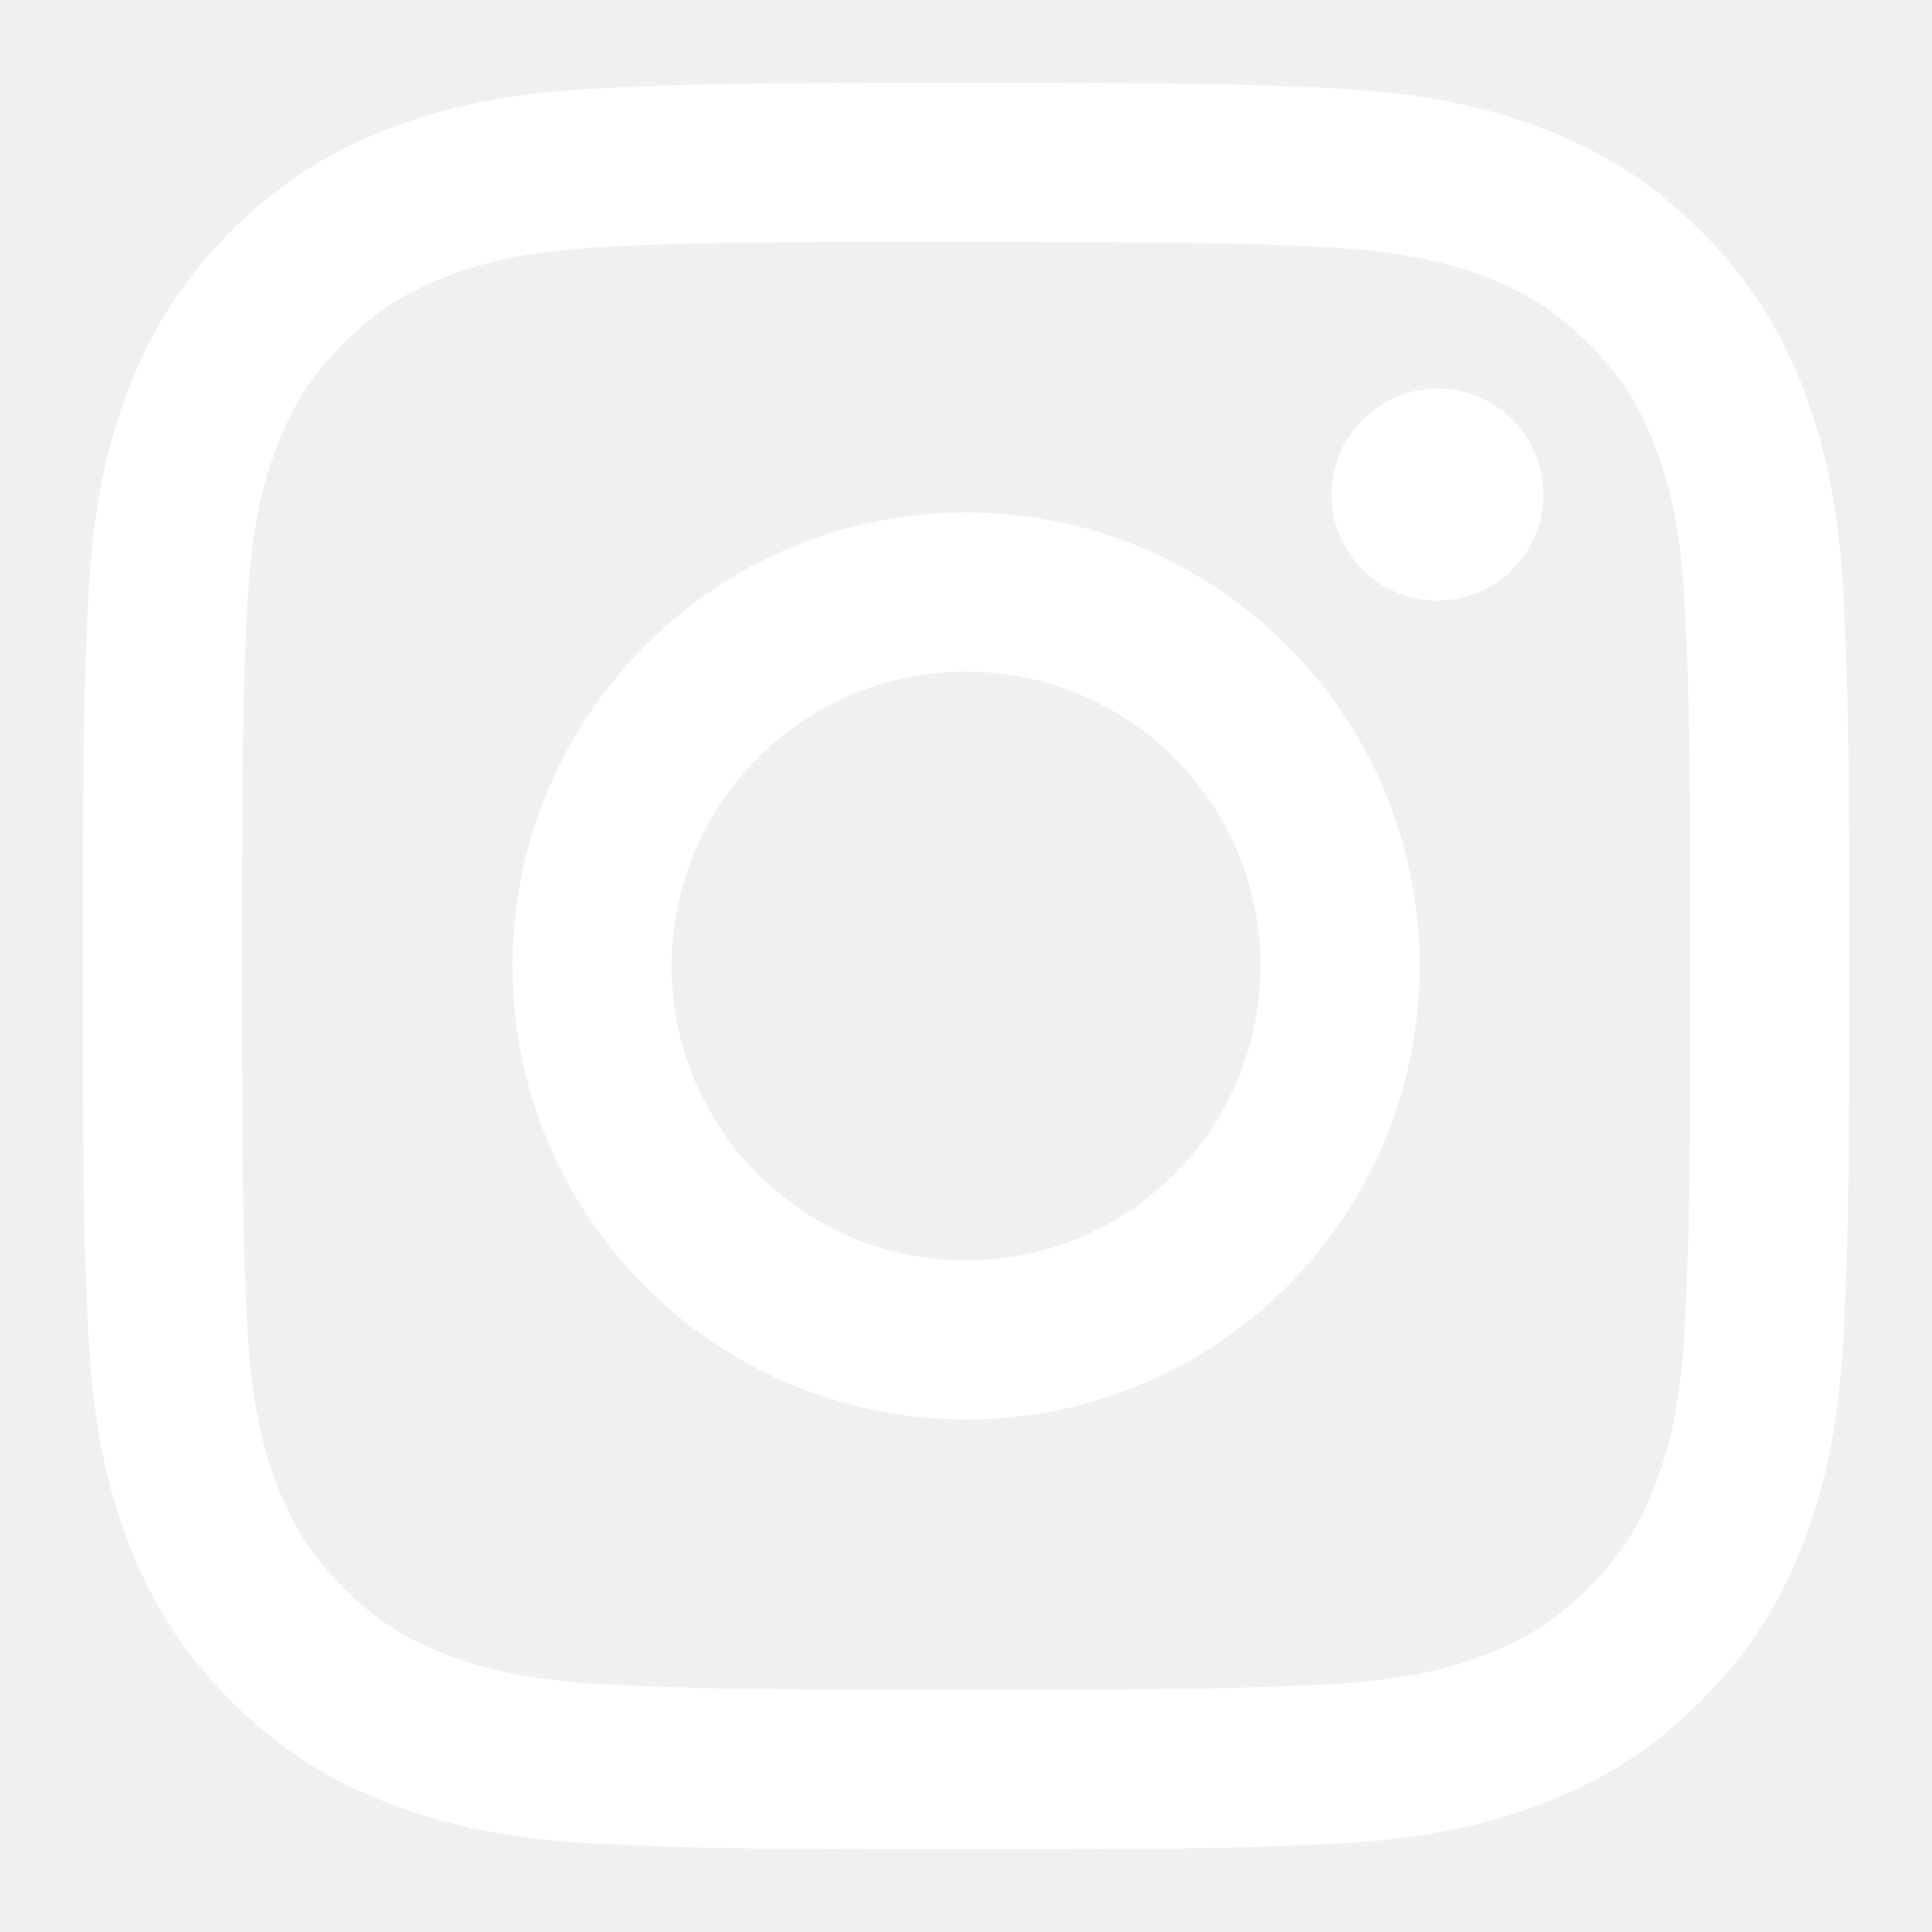
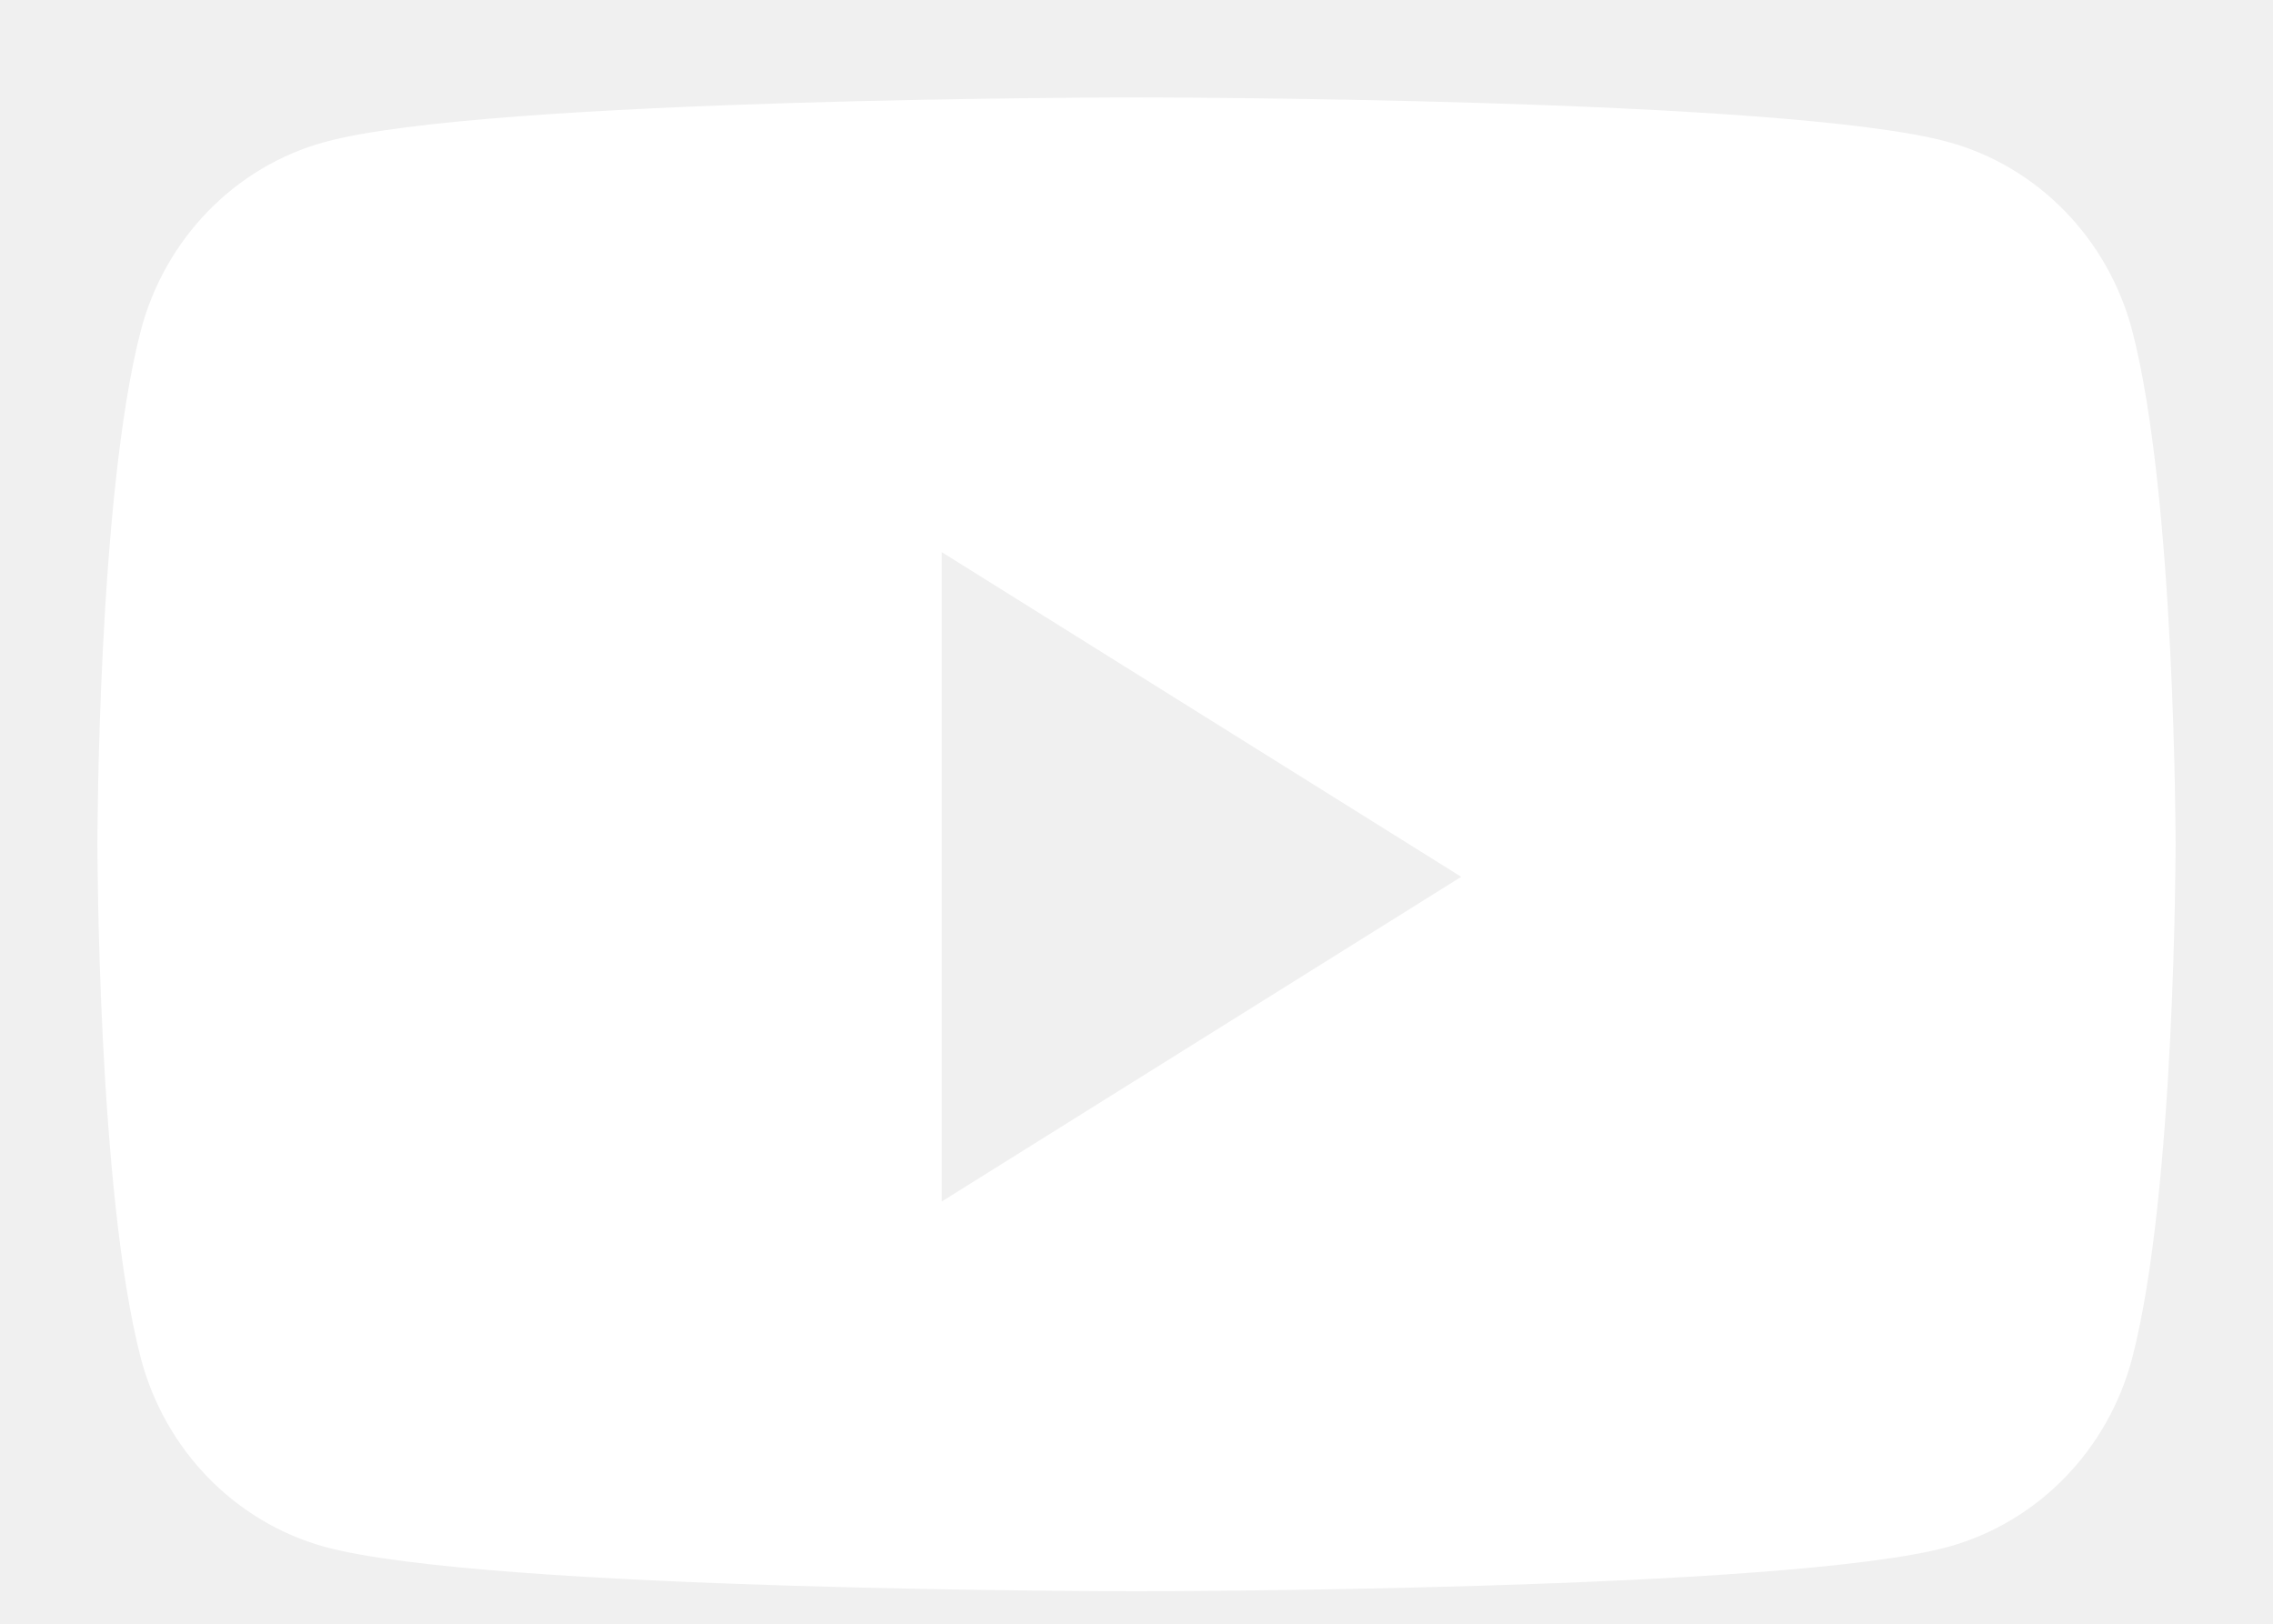
- <svg xmlns="http://www.w3.org/2000/svg" width="14" height="14" viewBox="0 0 14 14" fill="none">
-   <path fill-rule="evenodd" clip-rule="evenodd" d="M7.001 0.6C5.262 0.6 5.044 0.608 4.362 0.639C3.68 0.67 3.215 0.778 2.808 0.936C2.387 1.1 2.03 1.318 1.675 1.674C1.319 2.03 1.1 2.387 0.936 2.808C0.777 3.215 0.669 3.68 0.639 4.361C0.608 5.044 0.6 5.262 0.6 7C0.6 8.738 0.608 8.956 0.639 9.638C0.67 10.32 0.778 10.785 0.936 11.192C1.1 11.613 1.318 11.97 1.674 12.326C2.03 12.682 2.387 12.901 2.807 13.064C3.215 13.223 3.68 13.33 4.361 13.362C5.044 13.393 5.262 13.4 7 13.4C8.738 13.4 8.956 13.393 9.638 13.362C10.32 13.33 10.785 13.223 11.192 13.064C11.613 12.901 11.97 12.682 12.325 12.326C12.681 11.97 12.9 11.613 13.064 11.192C13.221 10.785 13.329 10.32 13.361 9.639C13.392 8.956 13.4 8.738 13.4 7C13.4 5.262 13.392 5.044 13.361 4.361C13.329 3.68 13.221 3.215 13.064 2.808C12.9 2.387 12.681 2.03 12.325 1.674C11.969 1.318 11.613 1.099 11.192 0.936C10.784 0.778 10.319 0.67 9.637 0.639C8.955 0.608 8.737 0.6 6.999 0.6H7.001ZM6.426 1.753C6.597 1.753 6.787 1.753 7.001 1.753C8.709 1.753 8.912 1.76 9.587 1.79C10.211 1.819 10.549 1.923 10.775 2.011C11.074 2.127 11.287 2.265 11.511 2.489C11.735 2.713 11.873 2.927 11.989 3.225C12.077 3.451 12.181 3.789 12.21 4.413C12.241 5.088 12.247 5.291 12.247 6.999C12.247 8.707 12.241 8.909 12.21 9.584C12.181 10.208 12.077 10.547 11.989 10.772C11.873 11.071 11.735 11.283 11.511 11.507C11.287 11.731 11.074 11.87 10.775 11.986C10.55 12.074 10.211 12.178 9.587 12.207C8.912 12.237 8.709 12.244 7.001 12.244C5.292 12.244 5.089 12.237 4.414 12.207C3.79 12.178 3.452 12.073 3.226 11.986C2.927 11.87 2.714 11.731 2.49 11.507C2.266 11.283 2.127 11.07 2.011 10.771C1.923 10.546 1.819 10.207 1.791 9.584C1.76 8.909 1.754 8.706 1.754 6.997C1.754 5.288 1.76 5.086 1.791 4.412C1.819 3.788 1.923 3.449 2.011 3.223C2.127 2.925 2.266 2.711 2.49 2.487C2.714 2.263 2.927 2.125 3.226 2.008C3.452 1.92 3.79 1.816 4.414 1.788C5.005 1.761 5.234 1.753 6.426 1.752V1.753ZM10.417 2.816C9.993 2.816 9.649 3.16 9.649 3.584C9.649 4.008 9.993 4.352 10.417 4.352C10.841 4.352 11.185 4.008 11.185 3.584C11.185 3.16 10.841 2.816 10.417 2.816ZM7.001 3.713C5.186 3.713 3.714 5.185 3.714 7C3.714 8.815 5.186 10.286 7.001 10.286C8.816 10.286 10.287 8.815 10.287 7C10.287 5.185 8.816 3.713 7.001 3.713ZM7.001 4.867C8.179 4.867 9.134 5.822 9.134 7C9.134 8.178 8.179 9.133 7.001 9.133C5.822 9.133 4.867 8.178 4.867 7C4.867 5.822 5.822 4.867 7.001 4.867Z" fill="white" />
+ <svg xmlns="http://www.w3.org/2000/svg" width="14" height="10" viewBox="0 0 14 10" fill="none">
+   <path fill-rule="evenodd" clip-rule="evenodd" d="M12.001 0.875C12.552 1.026 12.985 1.471 13.133 2.037C13.4 3.062 13.4 5.2 13.4 5.2C13.4 5.2 13.4 7.338 13.133 8.363C12.985 8.929 12.552 9.374 12.001 9.526C11.003 9.8 7 9.8 7 9.8C7 9.8 2.997 9.8 1.999 9.526C1.448 9.374 1.015 8.929 0.867 8.363C0.6 7.338 0.6 5.2 0.6 5.2C0.6 5.2 0.6 3.062 0.867 2.037C1.015 1.471 1.448 1.026 1.999 0.875C2.997 0.6 7 0.6 7 0.6C7 0.6 11.003 0.6 12.001 0.875ZM5.8 3.4V7.4L9 5.4L5.8 3.4Z" fill="white" />
</svg>
